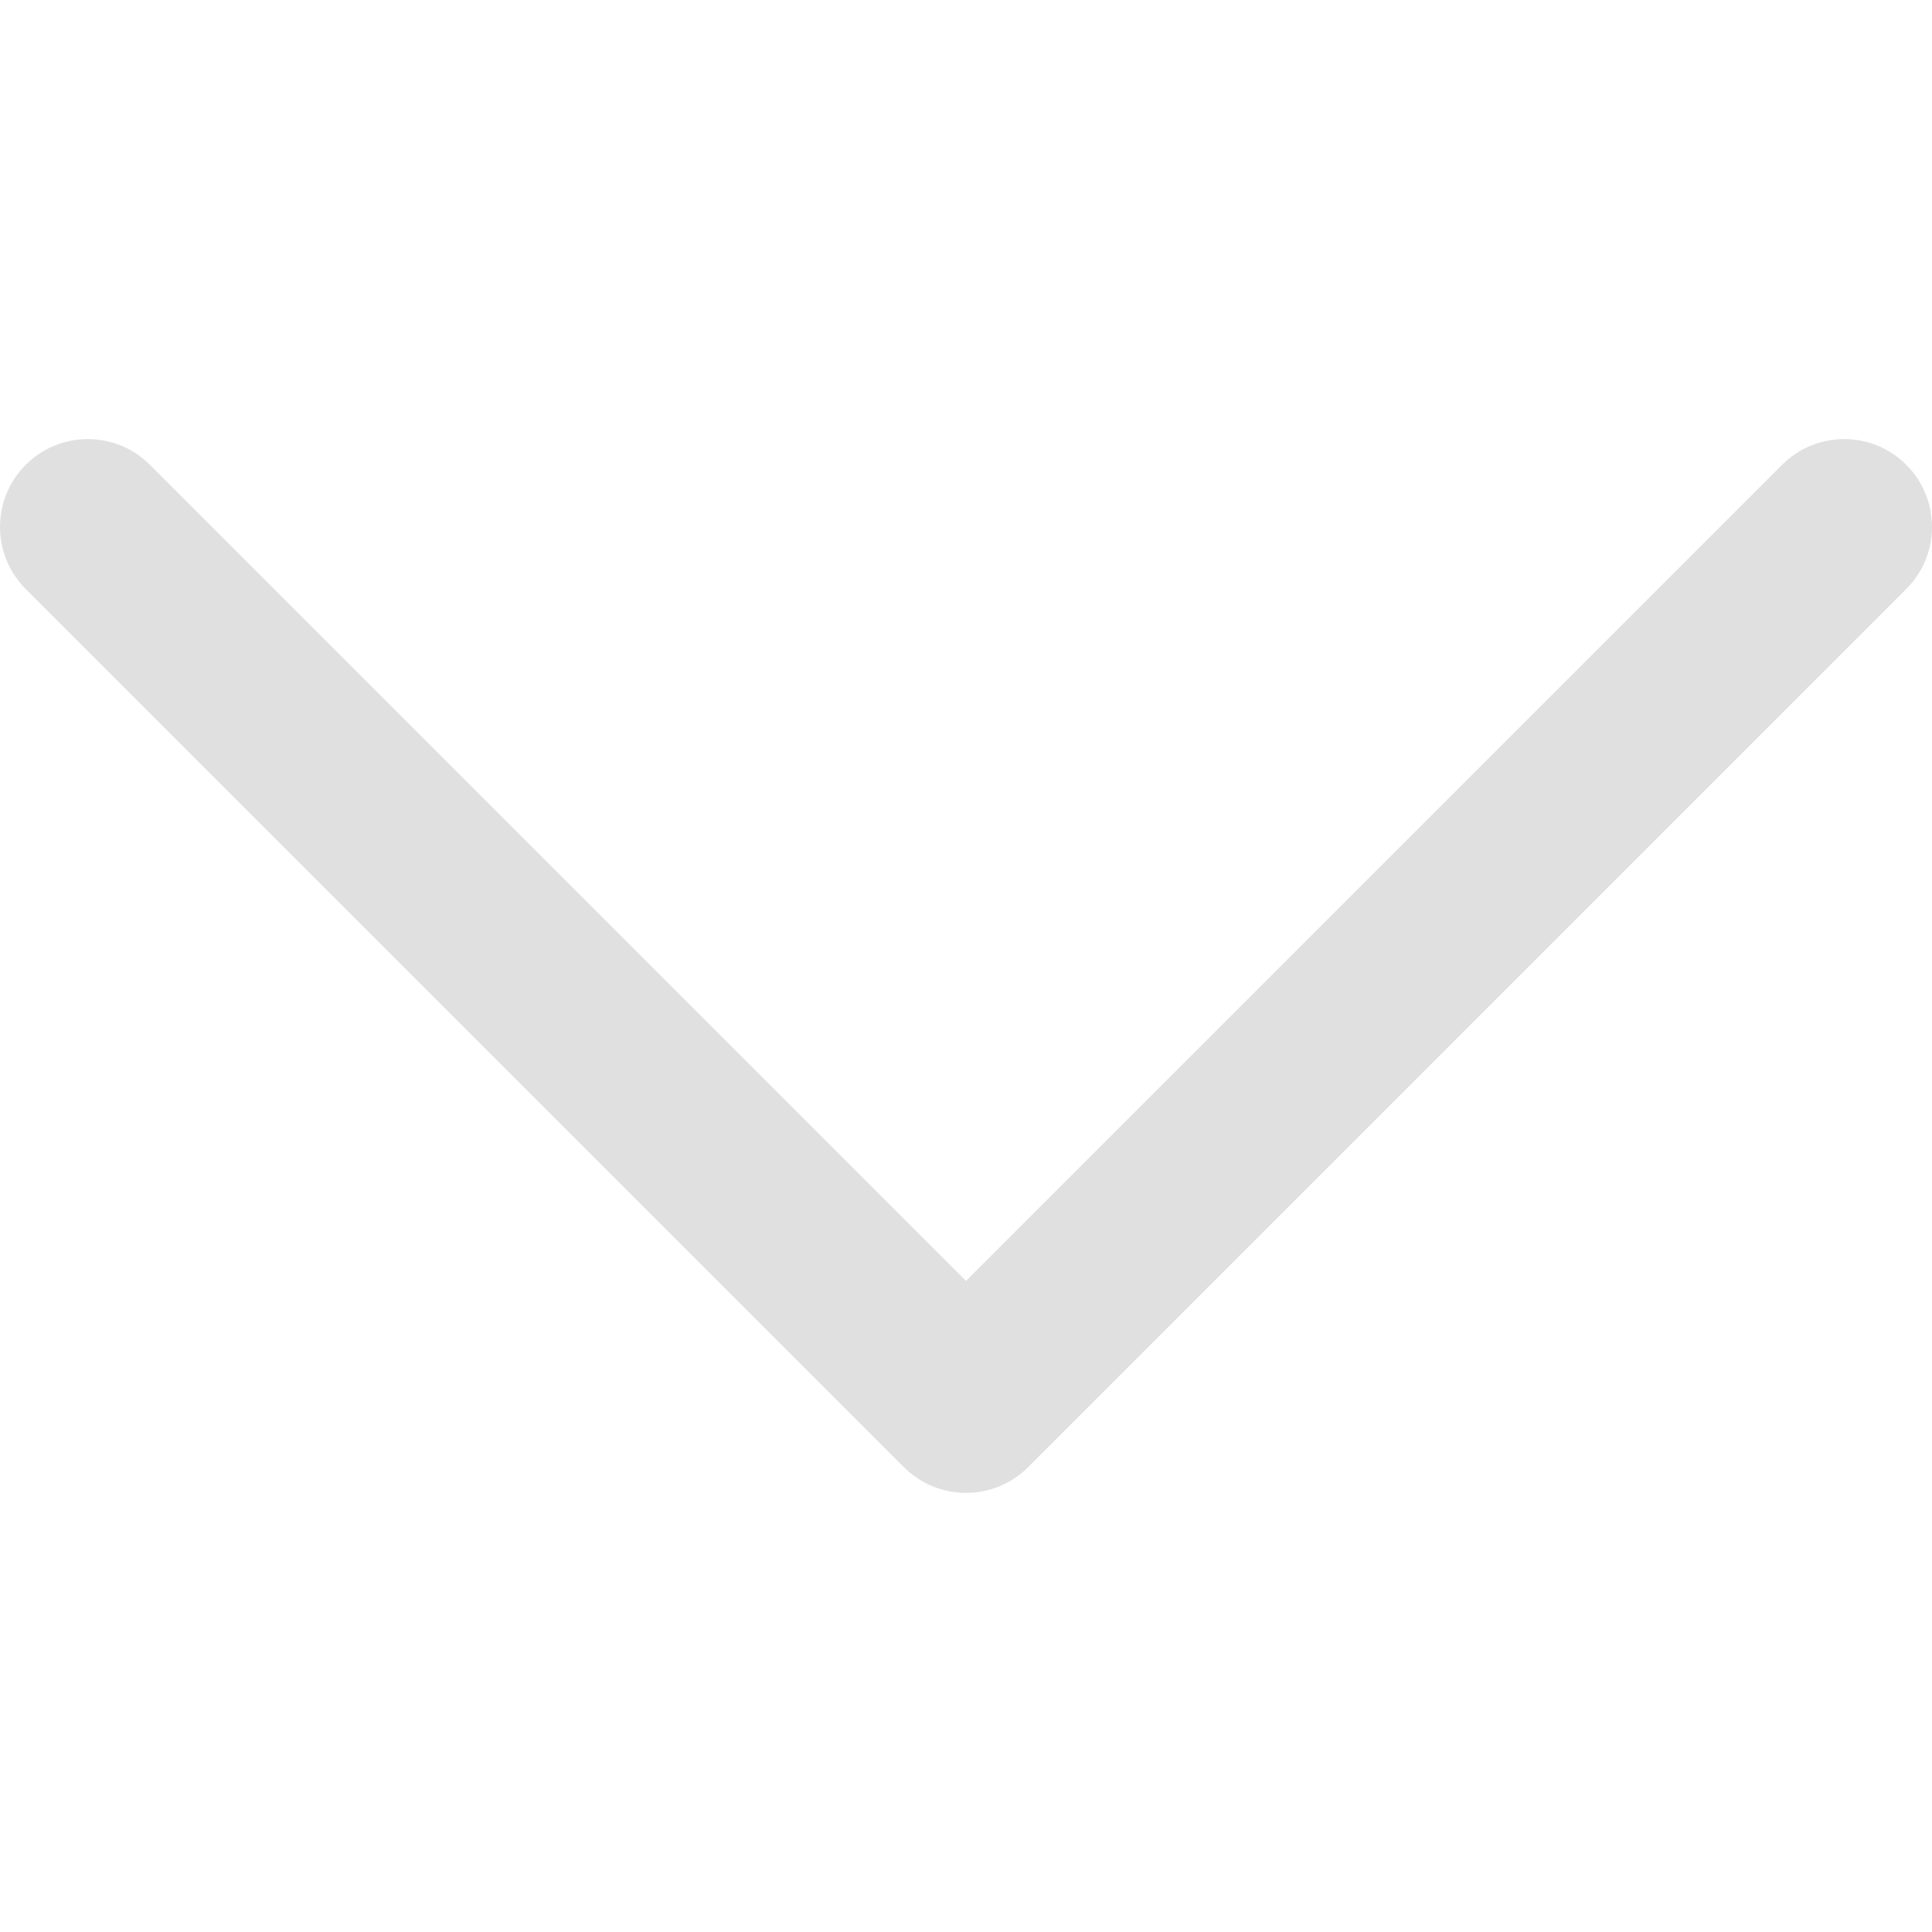
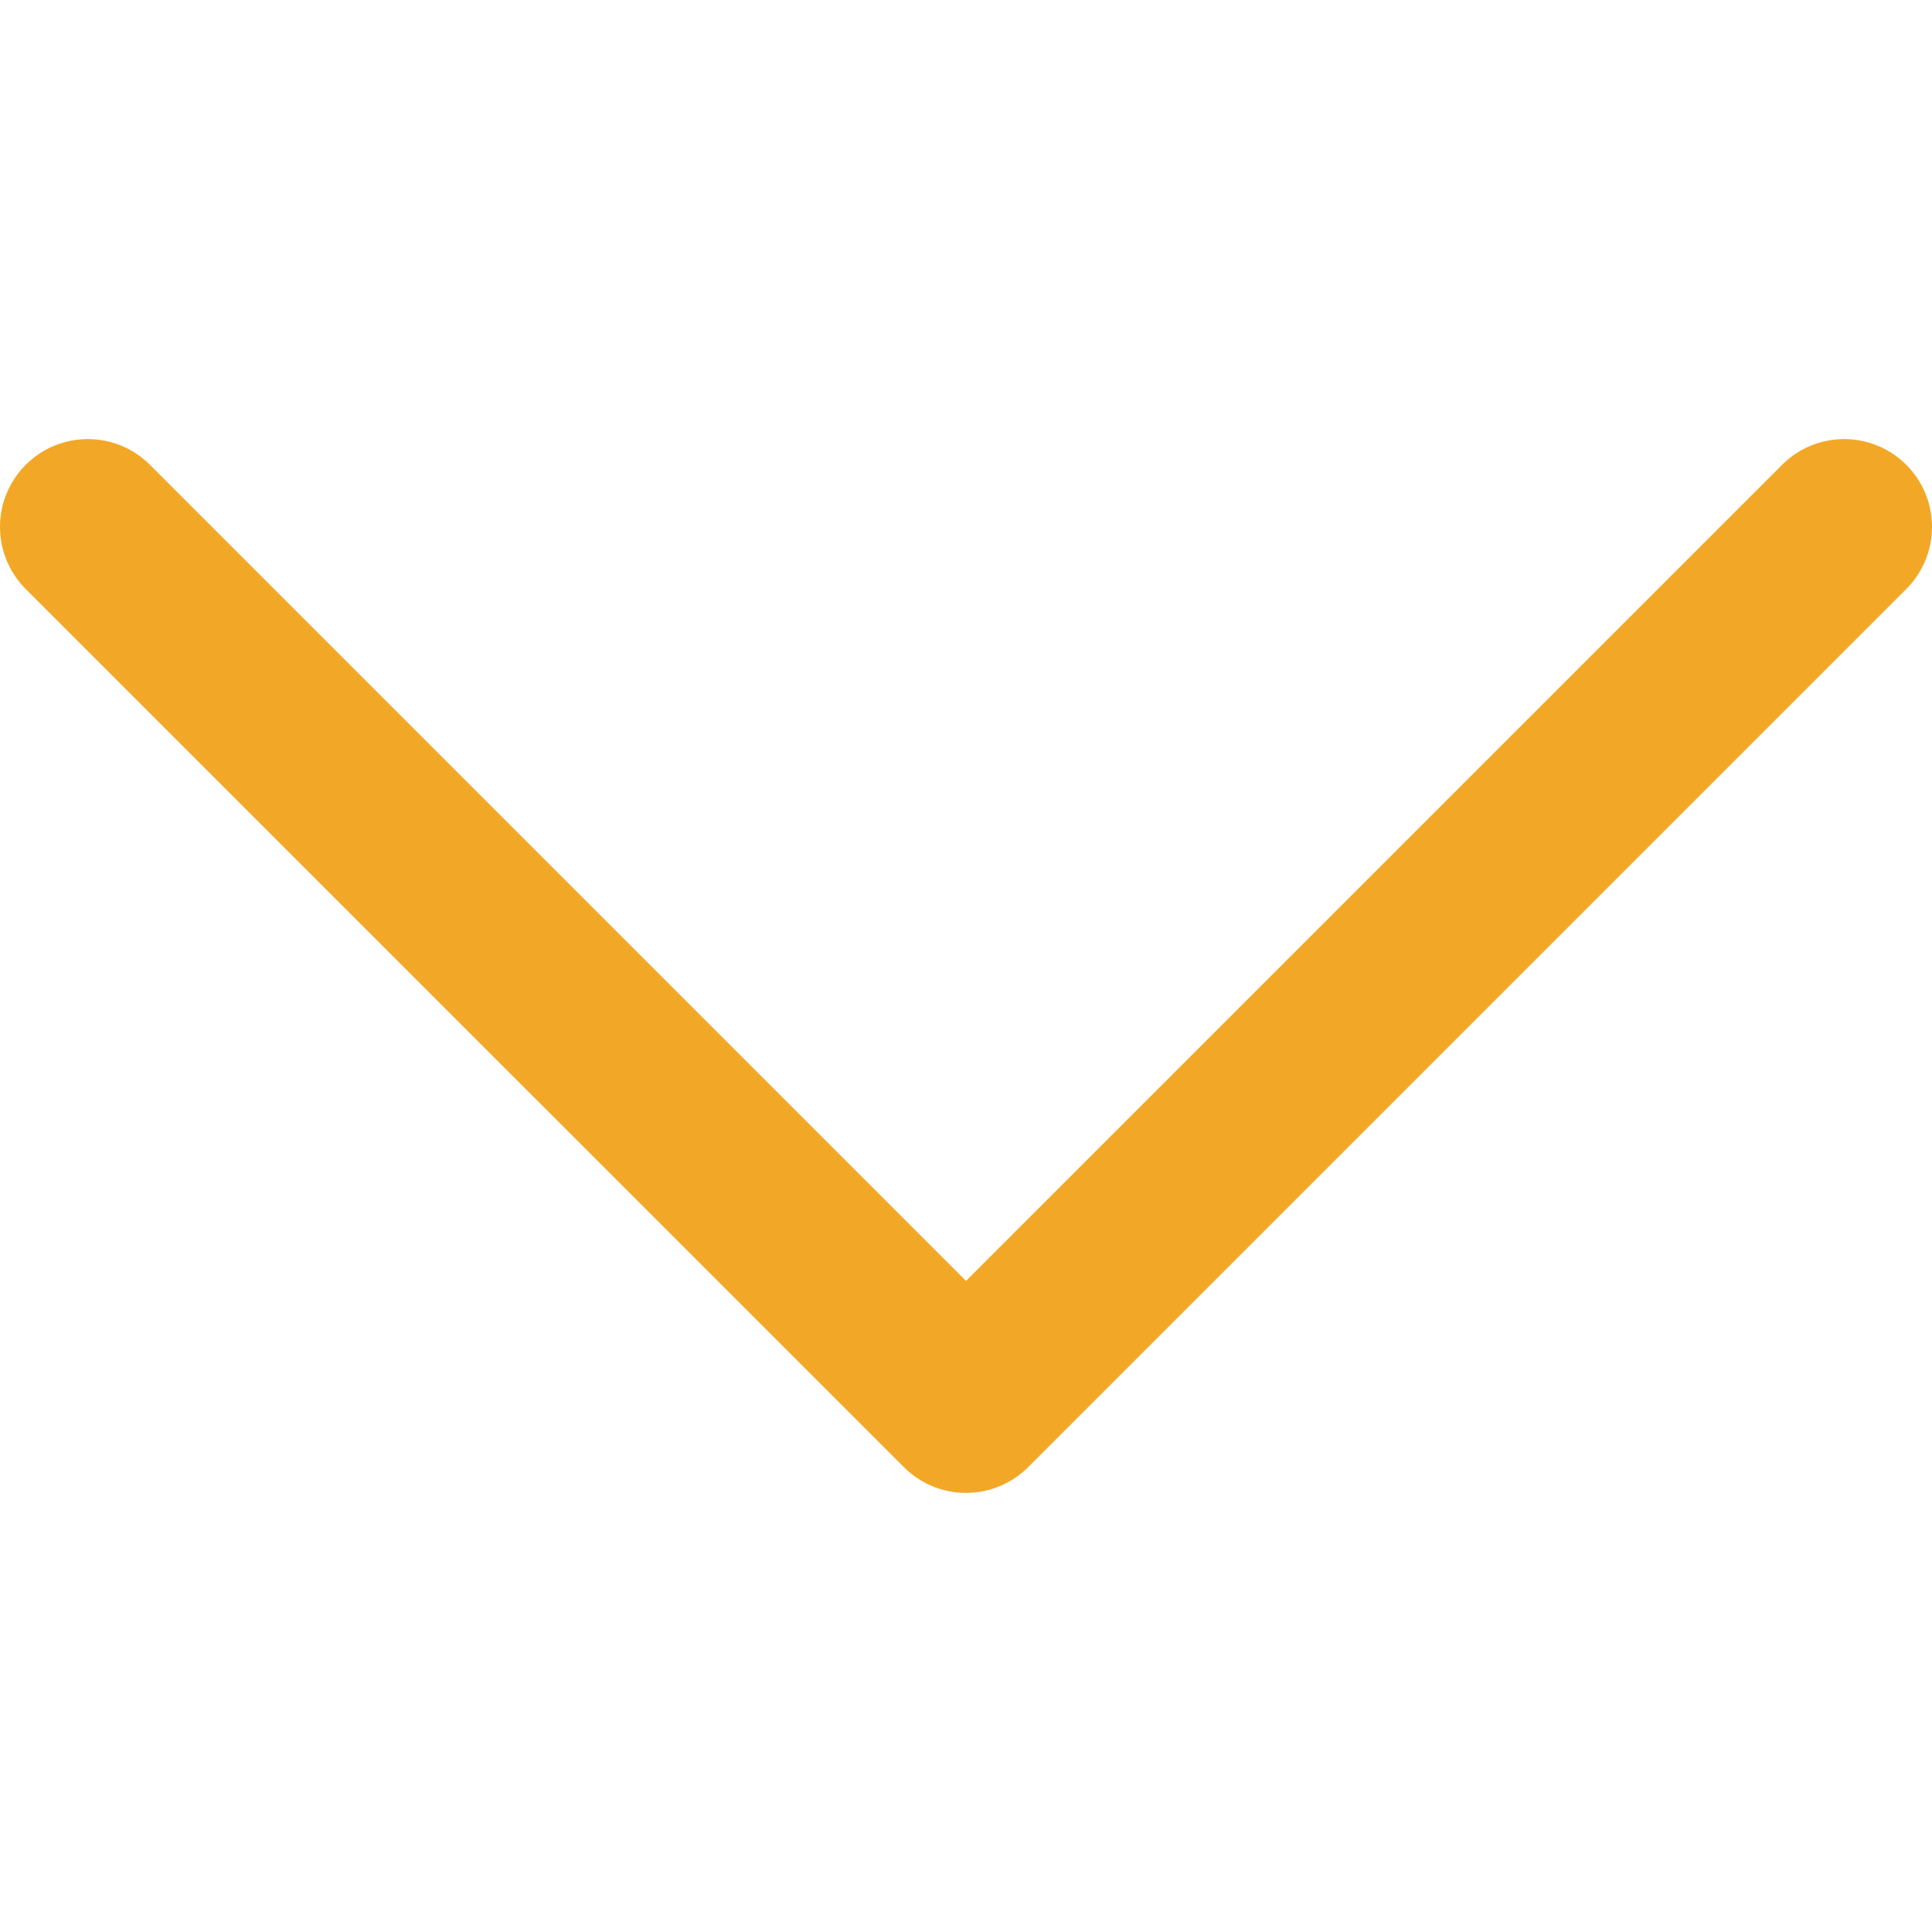
- <svg xmlns="http://www.w3.org/2000/svg" fill="#e0e0e0" height="64px" width="64px" version="1.1" id="arrow" viewBox="0 0 330 330" xml:space="preserve">
+ <svg xmlns="http://www.w3.org/2000/svg" fill="#f2a826" height="64px" width="64px" version="1.1" id="arrow" viewBox="0 0 330 330" xml:space="preserve">
  <path id="XMLID_225_" d="M325.607,79.393c-5.857-5.857-15.355-5.858-21.213,0.001l-139.39,139.393L25.607,79.393  c-5.857-5.857-15.355-5.858-21.213,0.001c-5.858,5.858-5.858,15.355,0,21.213l150.004,150c2.813,2.813,6.628,4.393,10.606,4.393  s7.794-1.581,10.606-4.394l149.996-150C331.465,94.749,331.465,85.251,325.607,79.393z" />
</svg>
